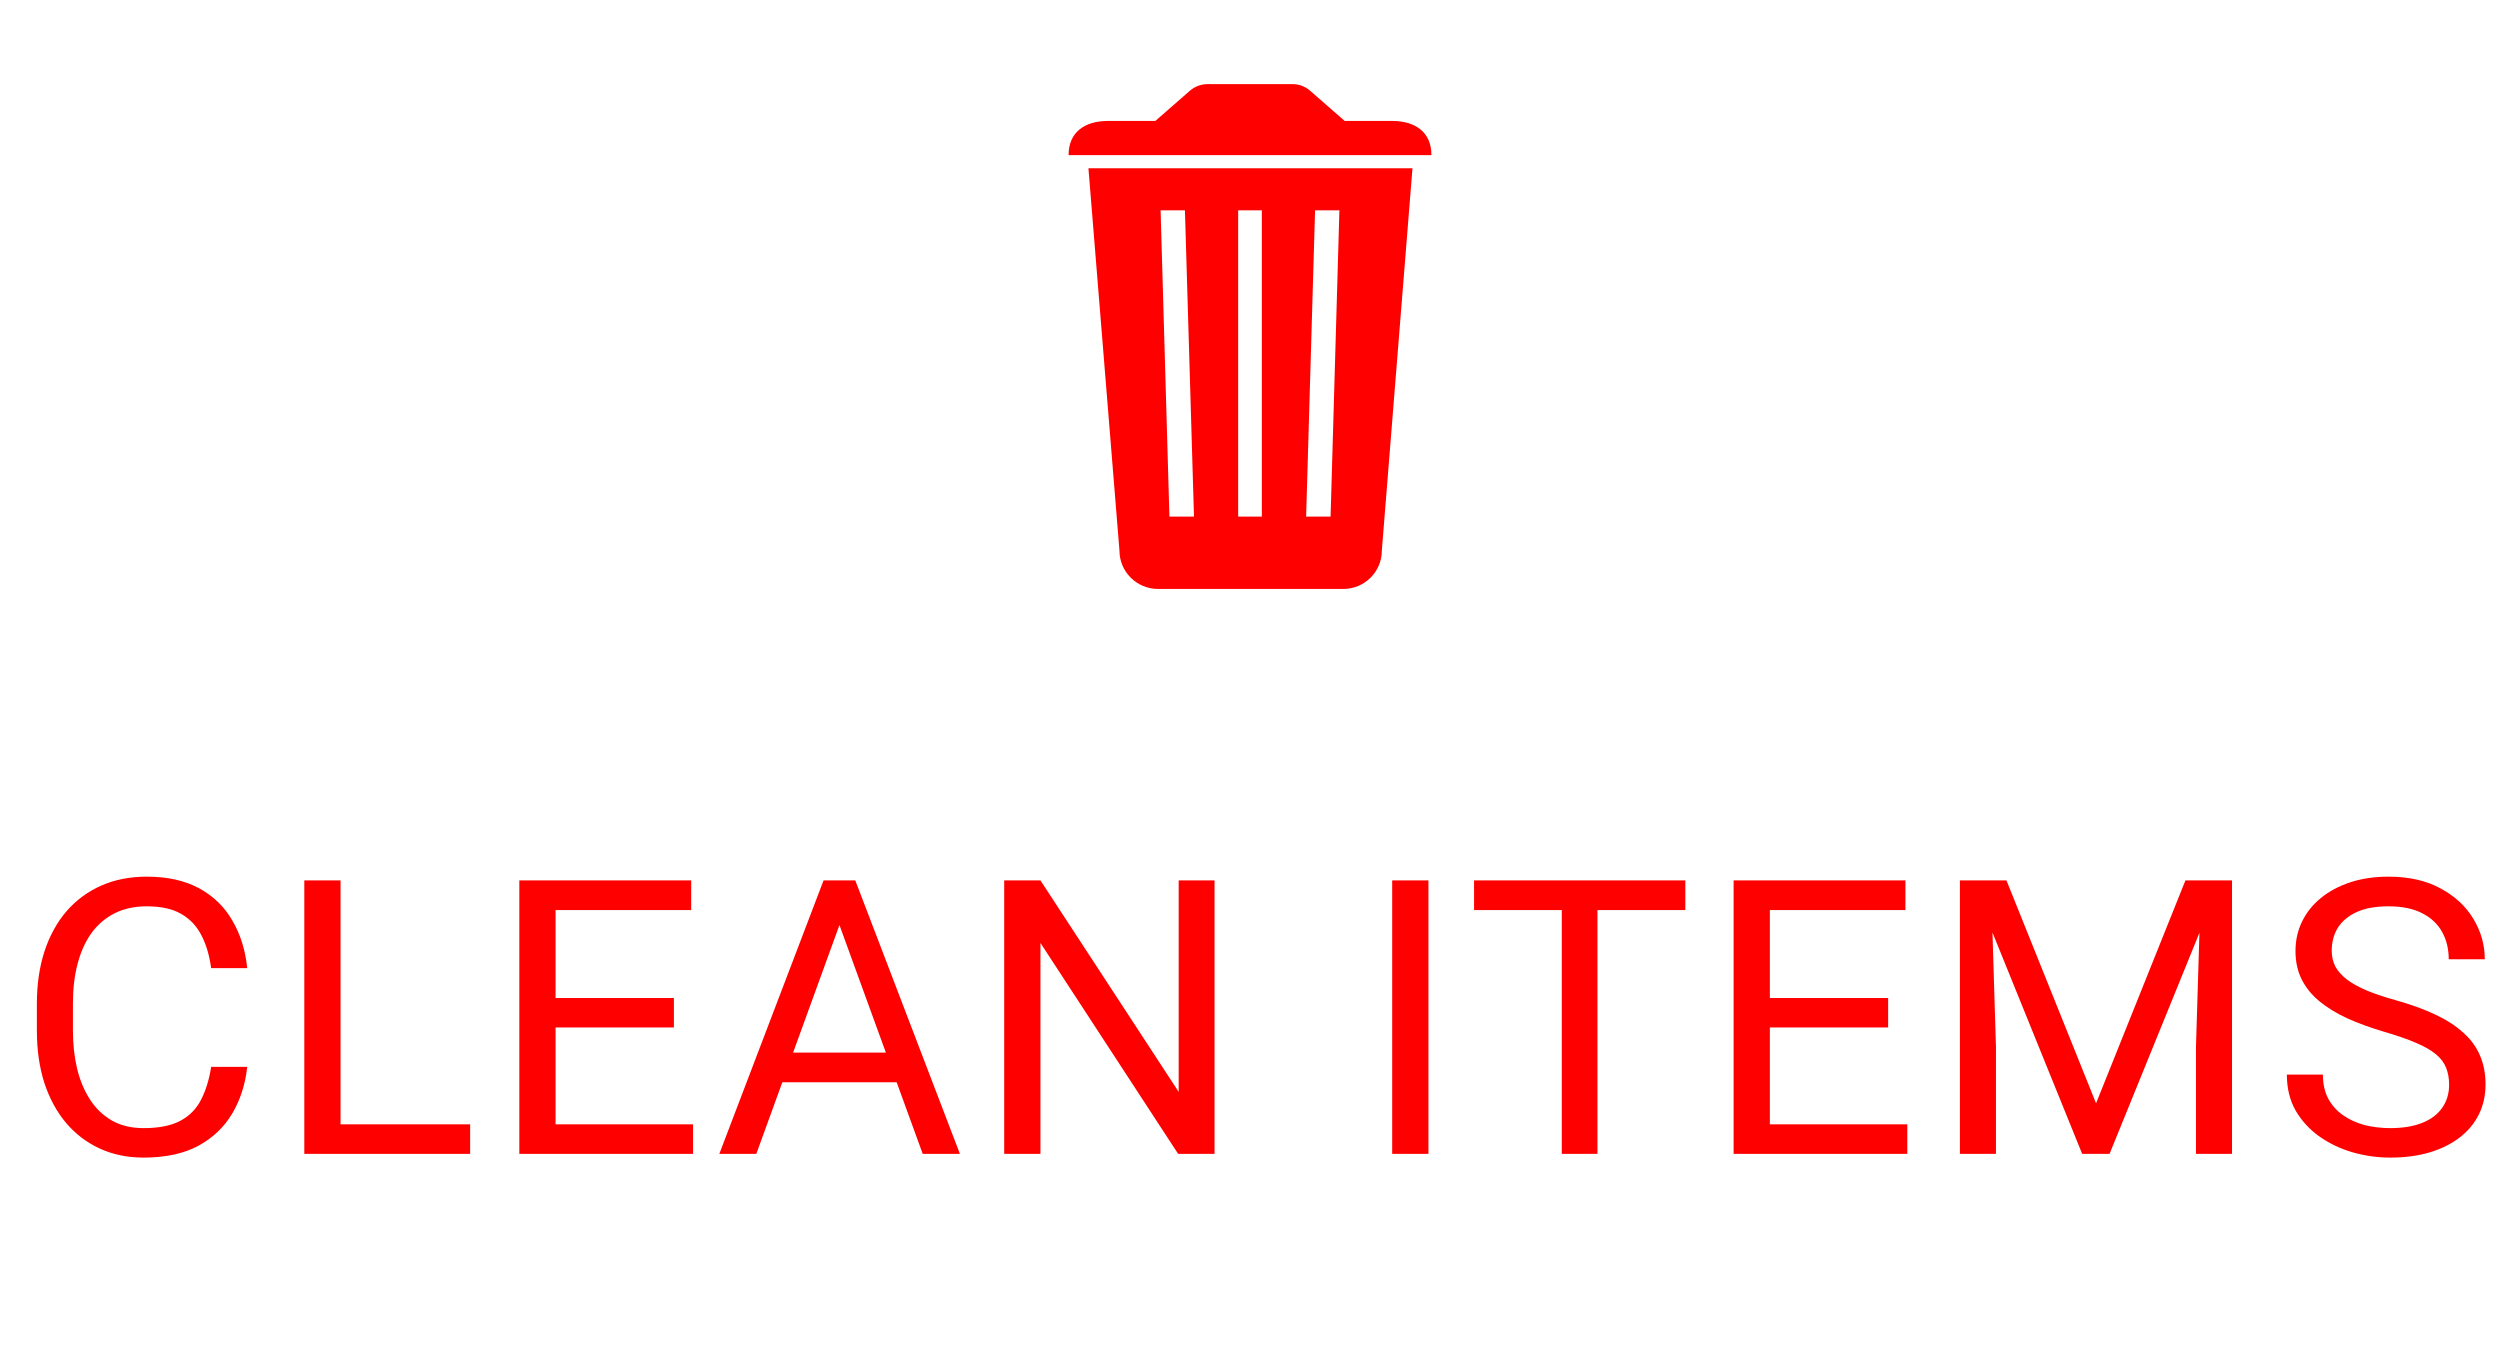
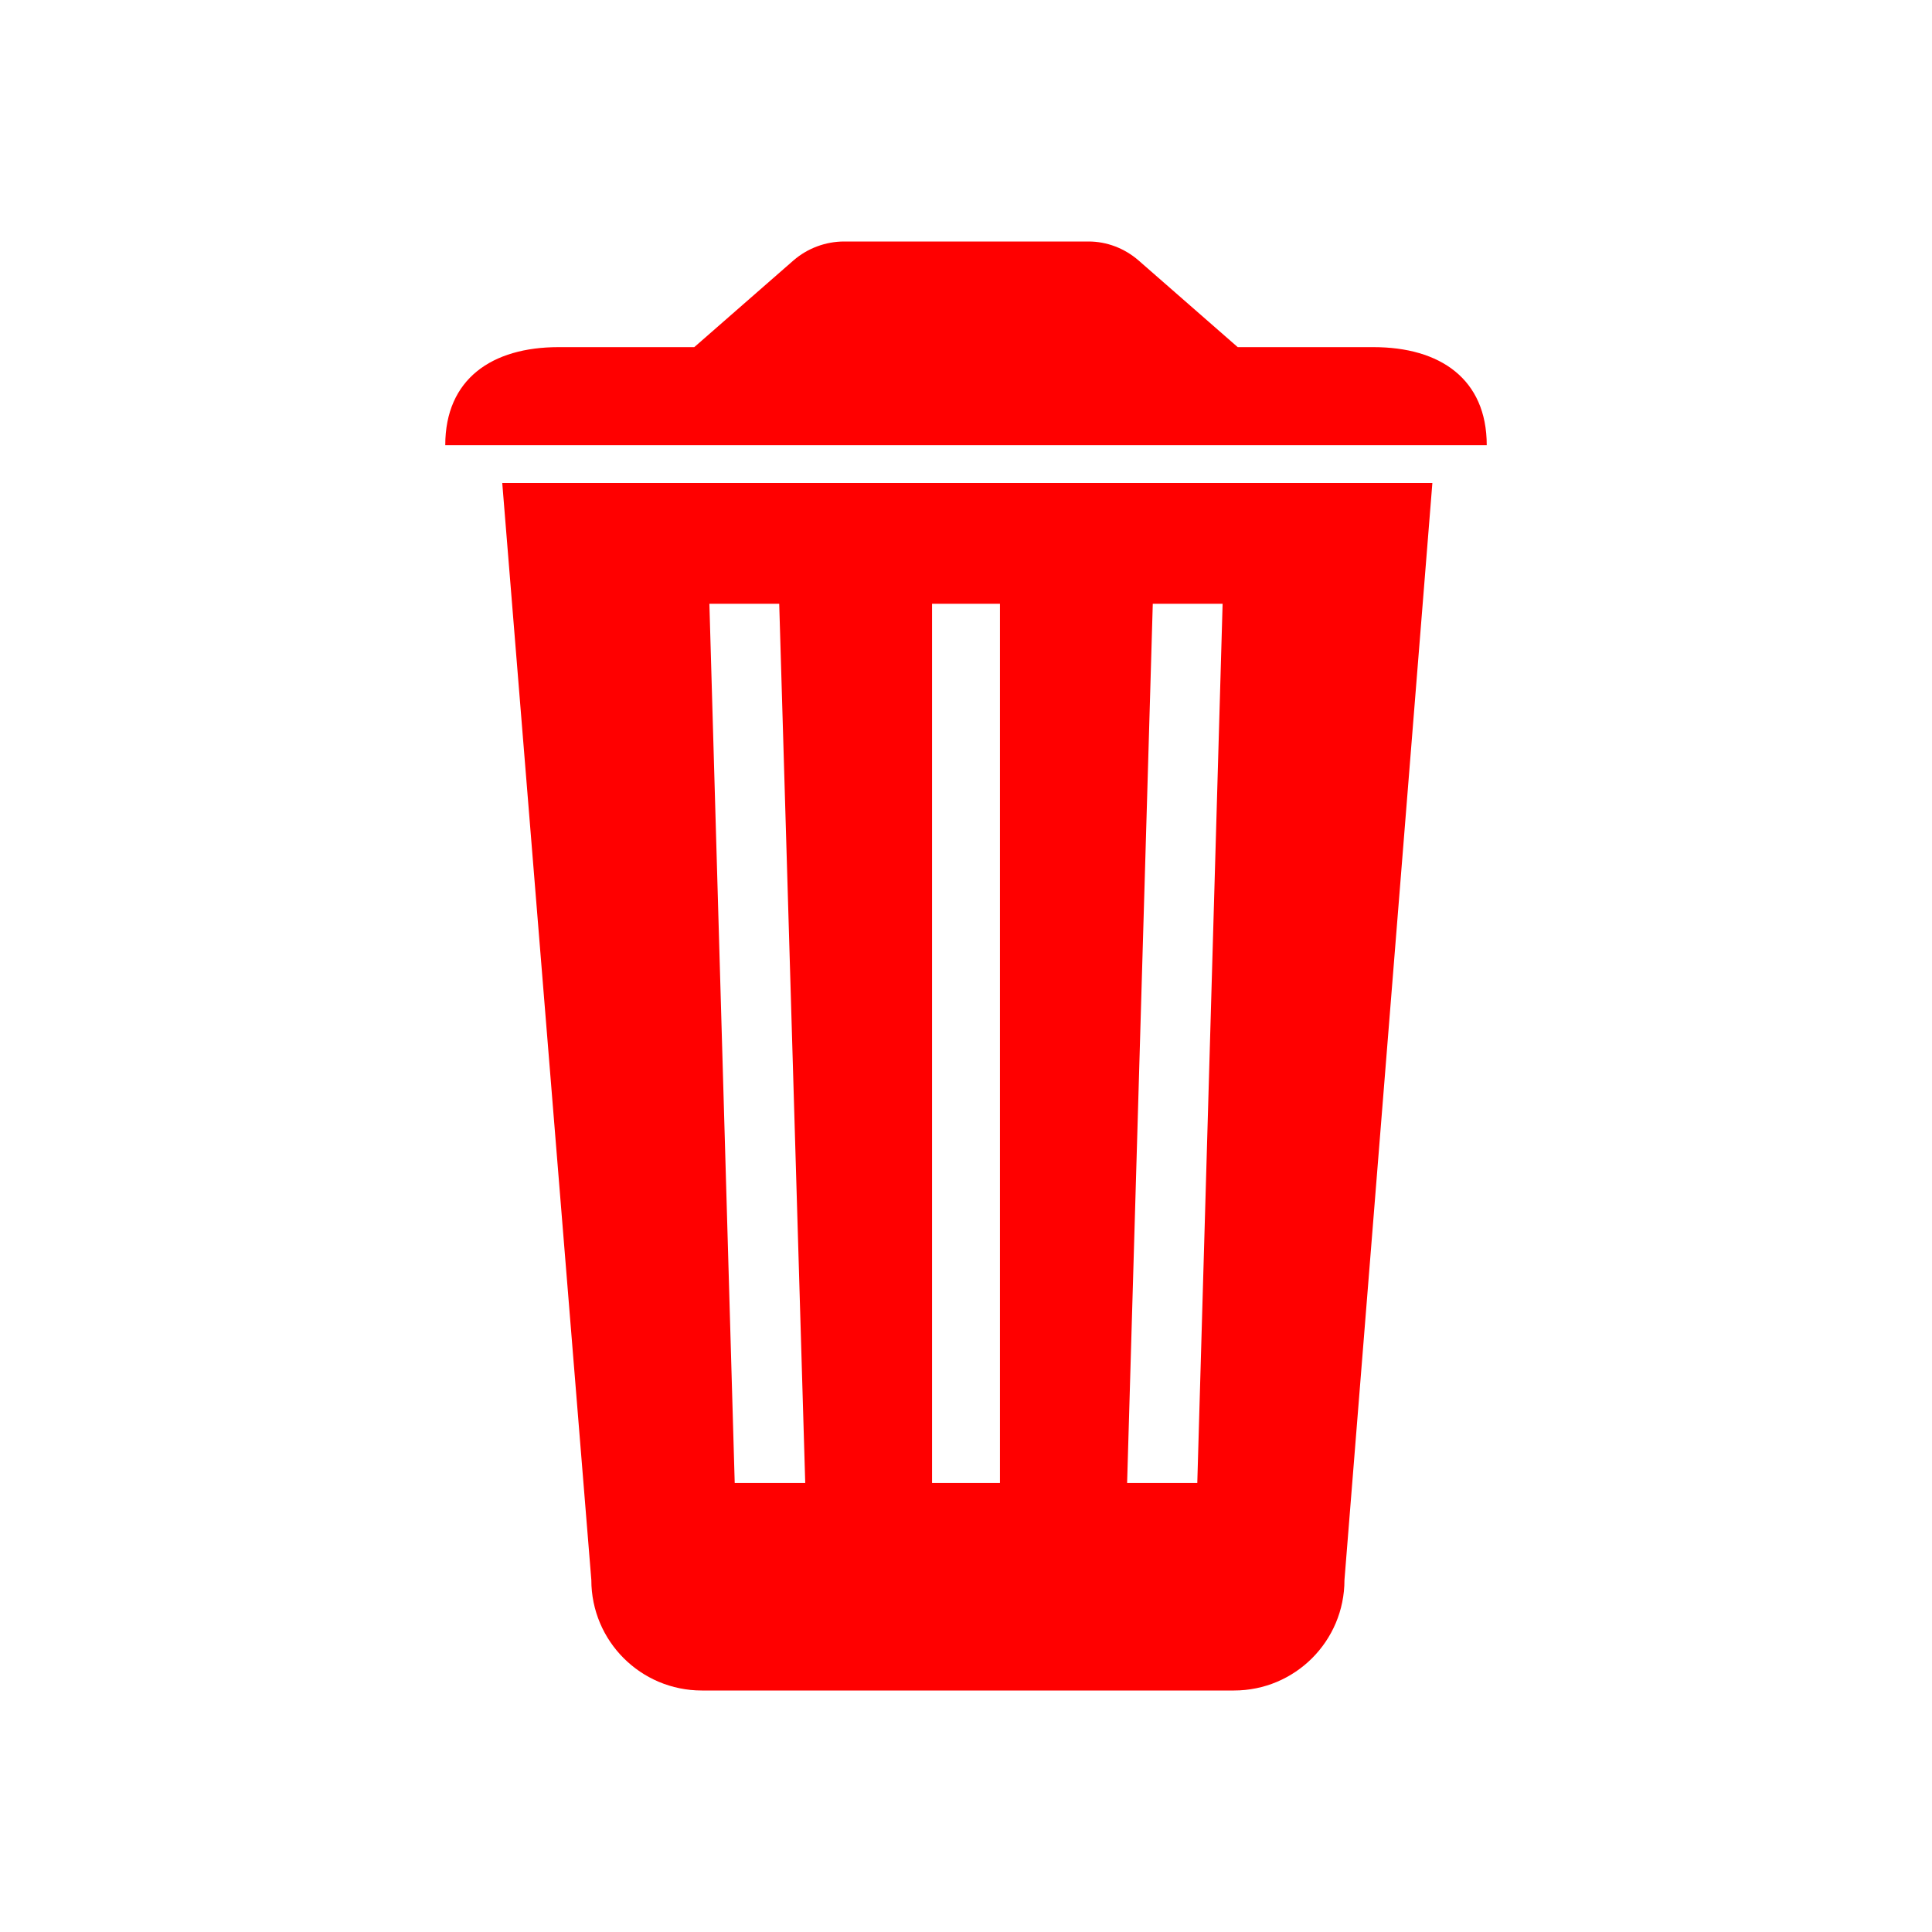
- <svg xmlns="http://www.w3.org/2000/svg" width="104" height="57" viewBox="0 0 104 57" fill="none">
-   <path d="M8.784 44.383H10.284C10.206 45.102 10.001 45.745 9.667 46.312C9.334 46.88 8.863 47.331 8.253 47.664C7.644 47.992 6.883 48.156 5.972 48.156C5.305 48.156 4.698 48.031 4.152 47.781C3.61 47.531 3.144 47.177 2.753 46.719C2.362 46.255 2.06 45.7 1.847 45.055C1.639 44.404 1.534 43.68 1.534 42.883V41.75C1.534 40.953 1.639 40.232 1.847 39.586C2.06 38.935 2.365 38.378 2.761 37.914C3.162 37.45 3.644 37.094 4.206 36.844C4.769 36.594 5.402 36.469 6.105 36.469C6.964 36.469 7.691 36.63 8.284 36.953C8.878 37.276 9.339 37.724 9.667 38.297C10.001 38.865 10.206 39.523 10.284 40.273H8.784C8.711 39.742 8.576 39.286 8.378 38.906C8.18 38.521 7.899 38.224 7.534 38.016C7.17 37.807 6.693 37.703 6.105 37.703C5.599 37.703 5.154 37.8 4.769 37.992C4.389 38.185 4.068 38.458 3.808 38.812C3.553 39.167 3.36 39.591 3.23 40.086C3.099 40.581 3.034 41.13 3.034 41.734V42.883C3.034 43.44 3.092 43.964 3.206 44.453C3.326 44.943 3.506 45.372 3.745 45.742C3.985 46.112 4.29 46.404 4.659 46.617C5.029 46.825 5.467 46.93 5.972 46.93C6.612 46.93 7.123 46.828 7.503 46.625C7.883 46.422 8.17 46.13 8.363 45.75C8.56 45.37 8.701 44.914 8.784 44.383ZM19.558 46.773V48H13.87V46.773H19.558ZM14.167 36.625V48H12.659V36.625H14.167ZM28.831 46.773V48H22.807V46.773H28.831ZM23.112 36.625V48H21.604V36.625H23.112ZM28.034 41.516V42.742H22.807V41.516H28.034ZM28.753 36.625V37.859H22.807V36.625H28.753ZM35.229 37.633L31.463 48H29.924L34.26 36.625H35.252L35.229 37.633ZM38.385 48L34.612 37.633L34.588 36.625H35.58L39.932 48H38.385ZM38.19 43.789V45.023H31.799V43.789H38.19ZM50.525 36.625V48H49.01L43.283 39.227V48H41.775V36.625H43.283L49.033 45.422V36.625H50.525ZM59.423 36.625V48H57.915V36.625H59.423ZM66.454 36.625V48H64.97V36.625H66.454ZM70.11 36.625V37.859H61.321V36.625H70.11ZM79.344 46.773V48H73.321V46.773H79.344ZM73.626 36.625V48H72.118V36.625H73.626ZM78.547 41.516V42.742H73.321V41.516H78.547ZM79.266 36.625V37.859H73.321V36.625H79.266ZM82.008 36.625H83.469L87.196 45.898L90.914 36.625H92.383L87.758 48H86.618L82.008 36.625ZM81.532 36.625H82.821L83.032 43.562V48H81.532V36.625ZM91.563 36.625H92.852V48H91.352V43.562L91.563 36.625ZM101.883 45.125C101.883 44.859 101.841 44.625 101.758 44.422C101.68 44.214 101.539 44.026 101.336 43.859C101.138 43.693 100.862 43.534 100.508 43.383C100.159 43.232 99.716 43.078 99.18 42.922C98.617 42.755 98.109 42.57 97.656 42.367C97.203 42.159 96.815 41.922 96.492 41.656C96.169 41.391 95.922 41.086 95.75 40.742C95.578 40.398 95.492 40.005 95.492 39.562C95.492 39.12 95.583 38.711 95.766 38.336C95.948 37.961 96.208 37.635 96.547 37.359C96.891 37.078 97.299 36.859 97.773 36.703C98.247 36.547 98.776 36.469 99.359 36.469C100.214 36.469 100.938 36.633 101.531 36.961C102.13 37.284 102.586 37.708 102.898 38.234C103.211 38.755 103.367 39.312 103.367 39.906H101.867C101.867 39.479 101.776 39.102 101.594 38.773C101.411 38.44 101.135 38.18 100.766 37.992C100.396 37.8 99.927 37.703 99.359 37.703C98.823 37.703 98.38 37.784 98.031 37.945C97.682 38.107 97.422 38.325 97.25 38.602C97.083 38.878 97 39.193 97 39.547C97 39.786 97.049 40.005 97.148 40.203C97.253 40.396 97.412 40.575 97.625 40.742C97.844 40.909 98.12 41.062 98.453 41.203C98.792 41.344 99.195 41.479 99.664 41.609C100.31 41.792 100.867 41.995 101.336 42.219C101.805 42.443 102.19 42.695 102.492 42.977C102.799 43.253 103.026 43.568 103.172 43.922C103.323 44.271 103.398 44.667 103.398 45.109C103.398 45.573 103.305 45.992 103.117 46.367C102.93 46.742 102.661 47.062 102.312 47.328C101.964 47.594 101.544 47.8 101.055 47.945C100.57 48.086 100.029 48.156 99.43 48.156C98.904 48.156 98.385 48.083 97.875 47.938C97.37 47.792 96.909 47.573 96.492 47.281C96.081 46.99 95.75 46.63 95.5 46.203C95.255 45.771 95.133 45.271 95.133 44.703H96.633C96.633 45.094 96.708 45.43 96.859 45.711C97.01 45.987 97.216 46.216 97.477 46.398C97.742 46.581 98.042 46.716 98.375 46.805C98.713 46.888 99.065 46.93 99.43 46.93C99.956 46.93 100.401 46.857 100.766 46.711C101.13 46.565 101.406 46.357 101.594 46.086C101.786 45.815 101.883 45.495 101.883 45.125Z" fill="#FF0000" />
-   <path d="M45.279 7L46.569 22.898C46.569 23.784 47.286 24.5 48.172 24.5H55.883C56.769 24.5 57.485 23.784 57.485 22.898L58.759 7H45.279ZM48.648 21.492L48.281 8.75H49.293L49.67 21.492H48.648ZM52.492 21.492H51.508V8.75H52.492V21.492ZM55.352 21.492H54.335L54.707 8.75H55.719L55.352 21.492ZM57.906 5.031H55.938L54.499 3.773C54.297 3.598 54.04 3.5 53.777 3.5H50.234C49.966 3.5 49.703 3.598 49.501 3.773L48.062 5.031H46.094C45.131 5.031 44.453 5.491 44.453 6.453H59.547C59.547 5.491 58.869 5.031 57.906 5.031Z" fill="#FF0000" />
+ <svg xmlns="http://www.w3.org/2000/svg" width="28" height="28" viewBox="0 0 28 28" fill="none">
+   <path d="M7.279 7L8.57 22.898C8.57 23.784 9.286 24.5 10.172 24.5H17.883C18.769 24.5 19.485 23.784 19.485 22.898L20.759 7H7.279ZM10.648 21.492L10.281 8.75H11.293L11.67 21.492H10.648ZM14.492 21.492H13.508V8.75H14.492V21.492ZM17.352 21.492H16.335L16.707 8.75H17.719L17.352 21.492ZM19.906 5.031H17.938L16.499 3.773C16.297 3.598 16.04 3.5 15.777 3.5H12.234C11.966 3.5 11.703 3.598 11.501 3.773L10.062 5.031H8.094C7.131 5.031 6.453 5.491 6.453 6.453H21.547C21.547 5.491 20.869 5.031 19.906 5.031Z" fill="#FF0000" />
</svg>
